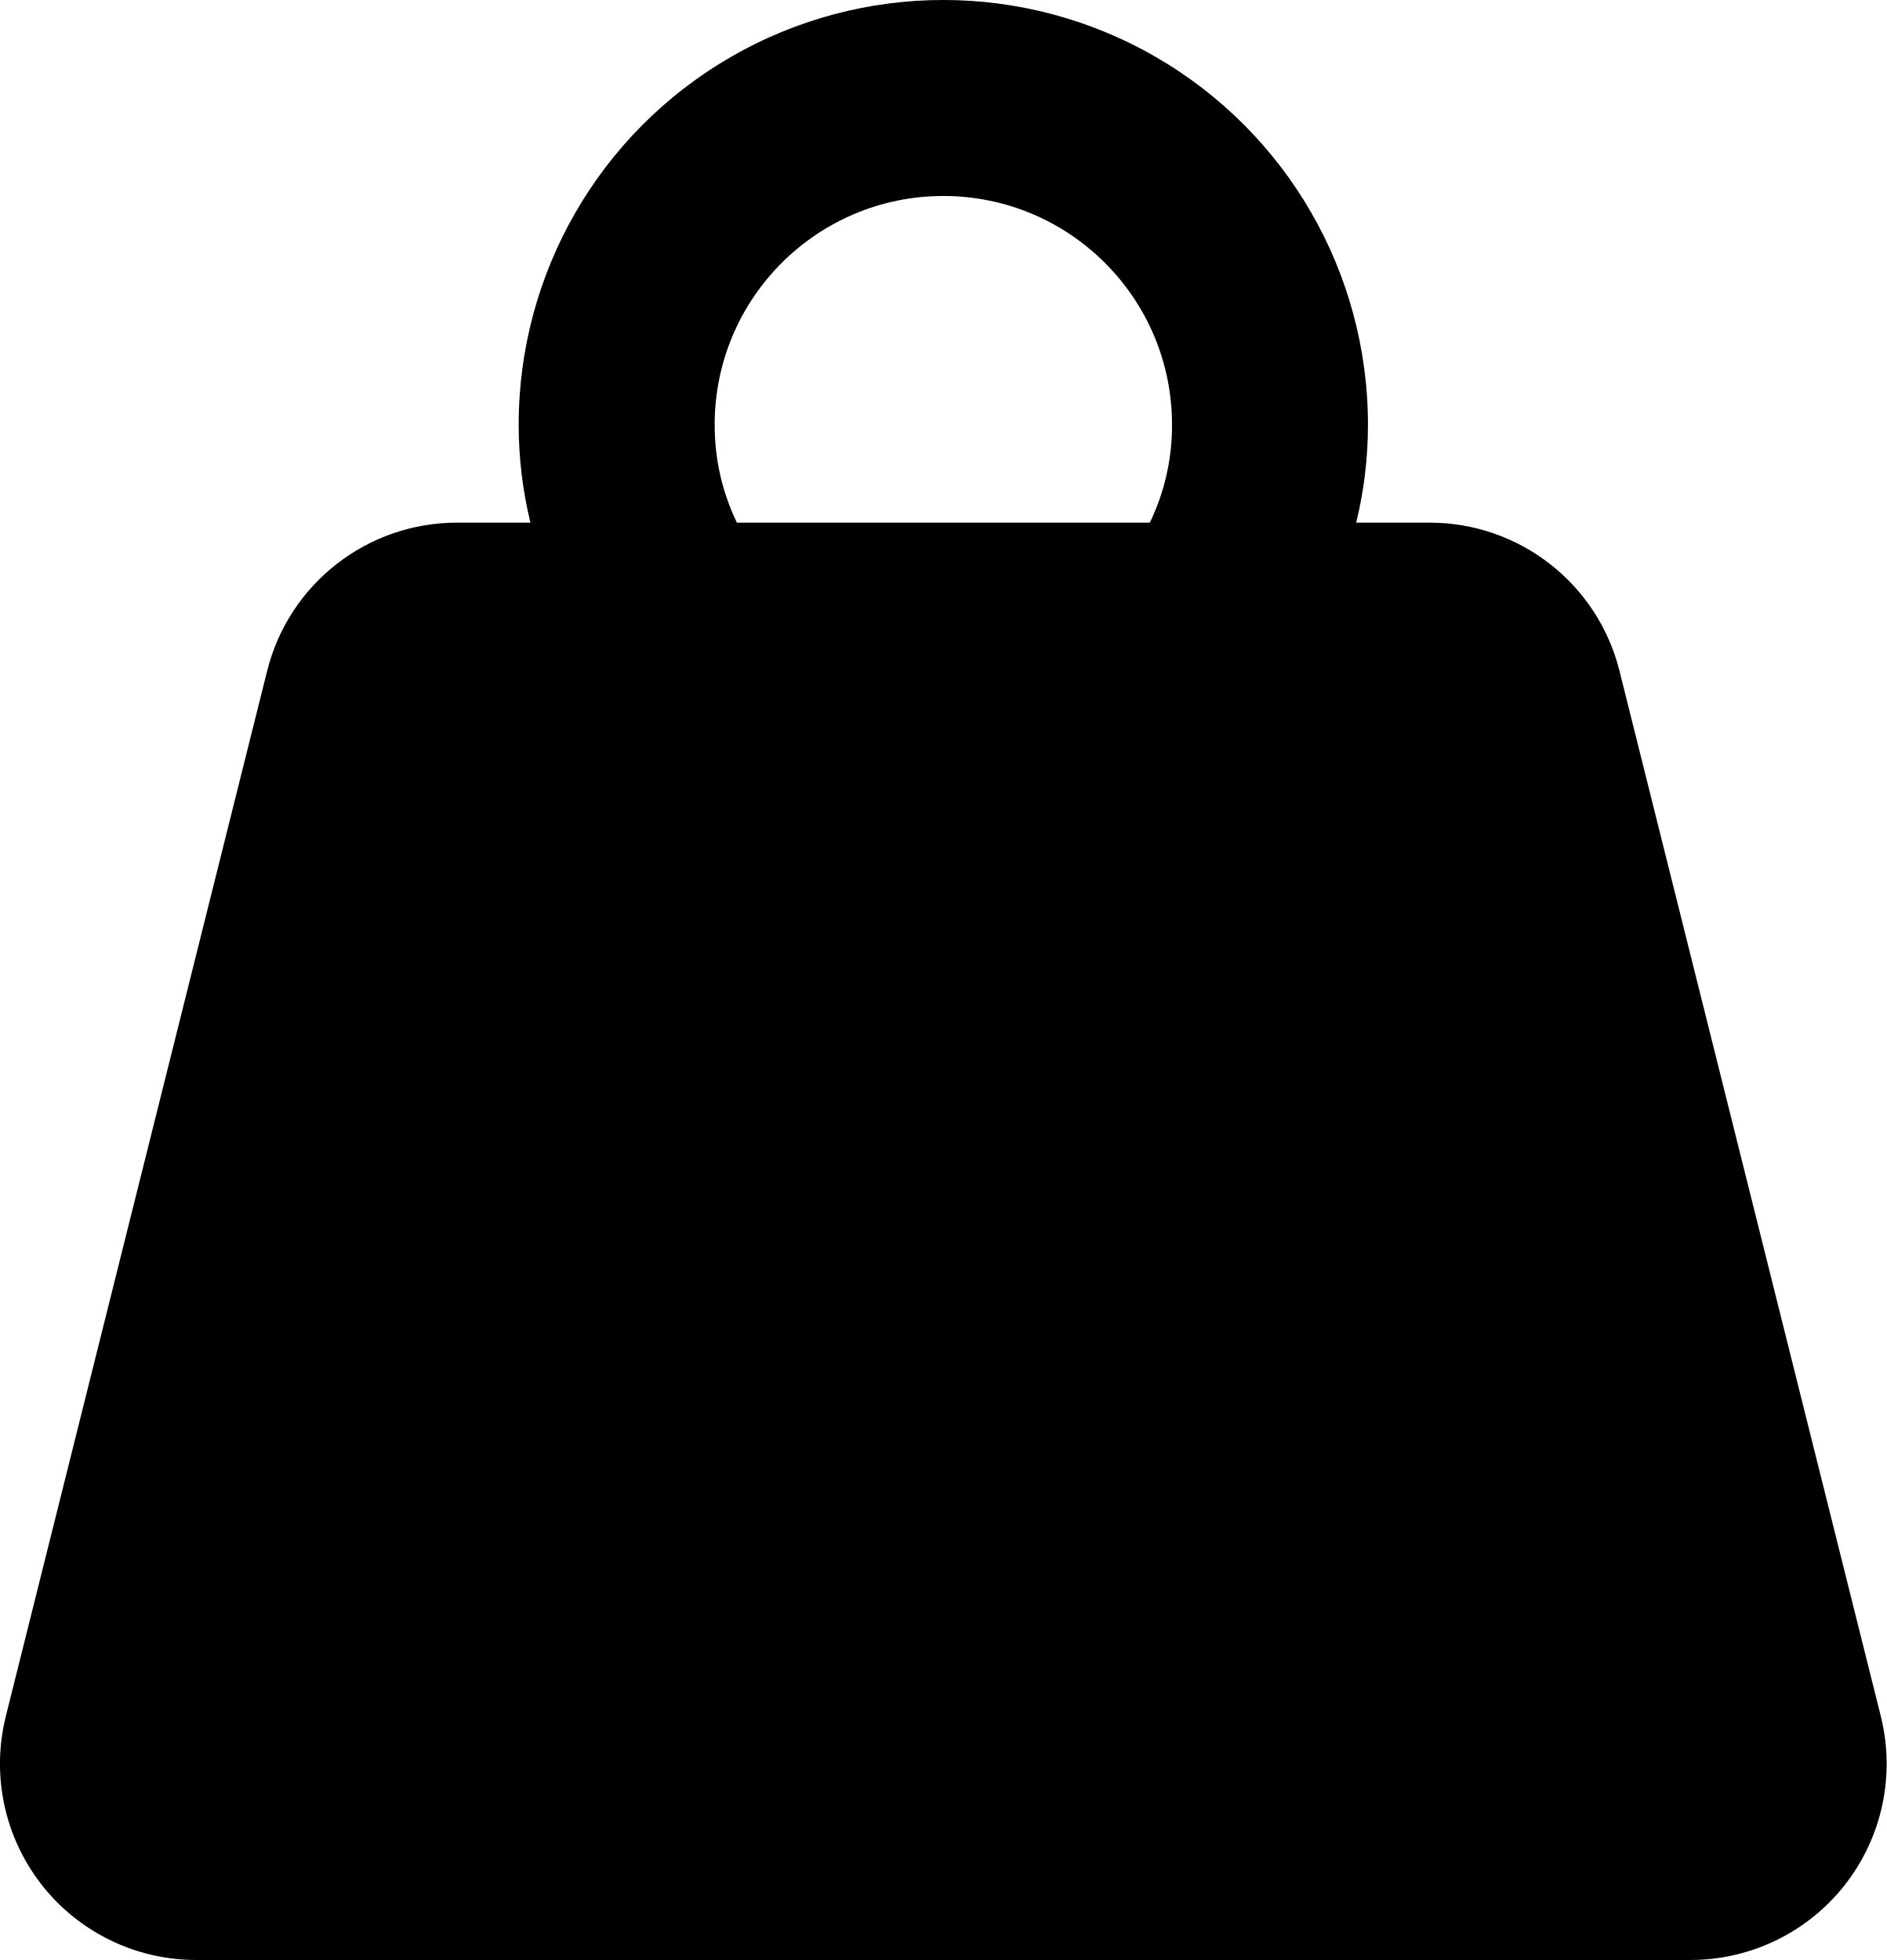
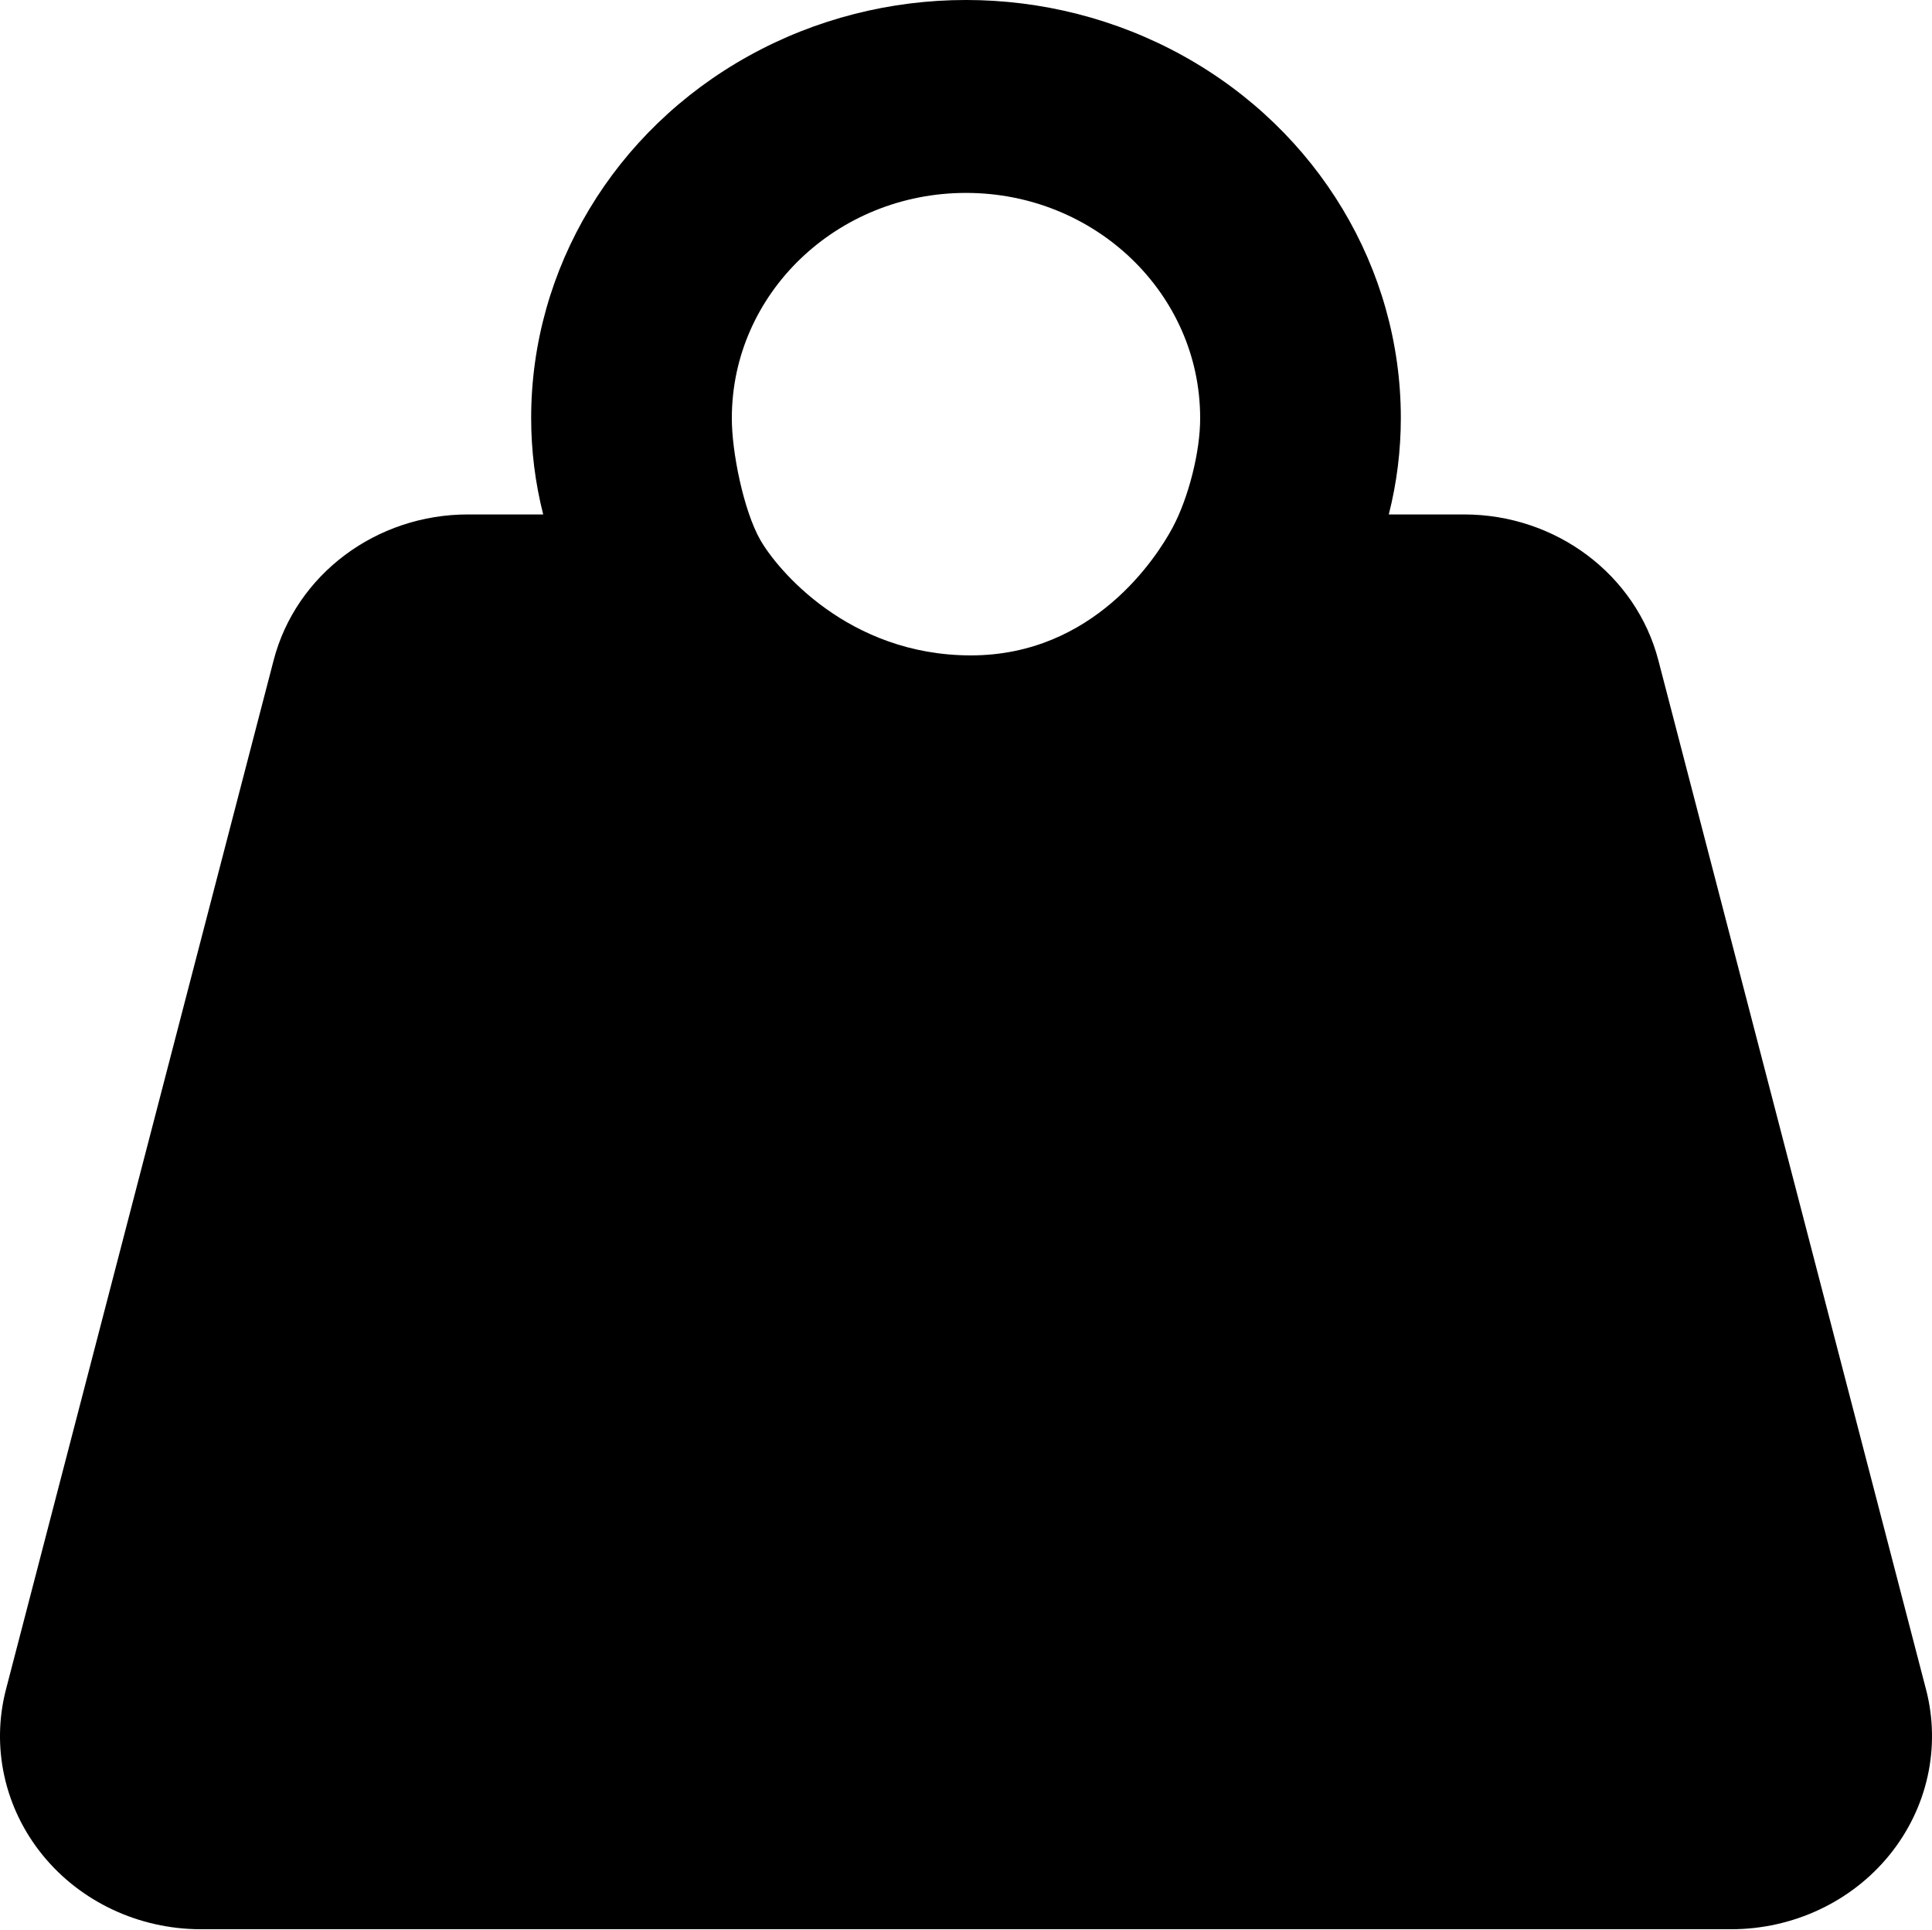
- <svg xmlns="http://www.w3.org/2000/svg" version="1.1" viewBox="-5 -10 90.246 93.749" id="svg138" width="90.246" height="93.749">
-   <defs id="defs142" />
-   <path d="m 84.966,72.093 -12.5,-50 c -1.039,-4.172 -4.793,-7.102 -9.094,-7.094 h -3.5 c 0.375,-1.535 0.562,-3.109 0.562,-4.688 0,-7.258 -3.871,-13.961 -10.156,-17.59 -6.285,-3.629 -14.027,-3.629 -20.312,0 -6.285,3.629 -10.156,10.332 -10.156,17.59 0,1.578 0.188,3.152 0.562,4.688 h -3.5 c -4.301,-0.008 -8.055,2.922 -9.094,7.094 l -12.5,50 c -0.699,2.801 -0.07,5.769 1.707,8.047 1.773,2.273 4.5,3.606 7.387,3.609 h 71.5 c 2.887,-0.004 5.613,-1.336 7.387,-3.609 1.777,-2.277 2.406,-5.246 1.707,-8.047 z m -55.781,-61.781 c 0,-6.039 4.898,-10.938 10.938,-10.938 6.04,0 10.938,4.898 10.938,10.938 0.008,1.625 -0.355,3.227 -1.062,4.688 h -19.75 c -0.707,-1.461 -1.07,-3.062 -1.062,-4.688 z" id="path132" />
+ <svg xmlns="http://www.w3.org/2000/svg" width="86.329mm" height="86.192mm" viewBox="0 0 86.329 86.192" version="1.1" id="svg9679">
+   <defs id="defs9676" />
+   <g id="layer1" transform="translate(-2.254714,-71.69452)">
+     <path d="M 88.316,147.17 76.358,101.2 c -0.994,-3.836 -4.585,-6.529 -8.699,-6.522 h -3.348 c 0.359,-1.411 0.538,-2.859 0.538,-4.31 0,-6.673 -3.703,-12.836 -9.715,-16.172 -6.012,-3.336 -13.418,-3.336 -19.43,0 -6.012,3.336 -9.715,9.499 -9.715,16.172 0,1.451 0.179,2.898 0.538,4.31 h -3.348 c -4.114,-0.007 -7.705,2.686 -8.699,6.522 L 2.522,147.17 c -0.669,2.575 -0.067,5.304 1.633,7.398 1.696,2.09 4.305,3.315 7.066,3.318 h 68.397 c 2.761,-0.003 5.37,-1.228 7.066,-3.318 1.7,-2.094 2.302,-4.823 1.633,-7.398 z M 34.956,90.369 c 0,-5.552 4.686,-10.056 10.463,-10.056 5.777,0 10.463,4.504 10.463,10.056 0.008,1.494 -0.521,3.575 -1.236,4.906 -0.715,1.33 -3.526,5.7 -9.008,5.7 -5.482,-6e-5 -8.669,-3.852 -9.415,-5.167 -0.746,-1.315 -1.275,-3.945 -1.267,-5.439 z" id="path6215" style="stroke-width:0.938" />
+   </g>
</svg>
